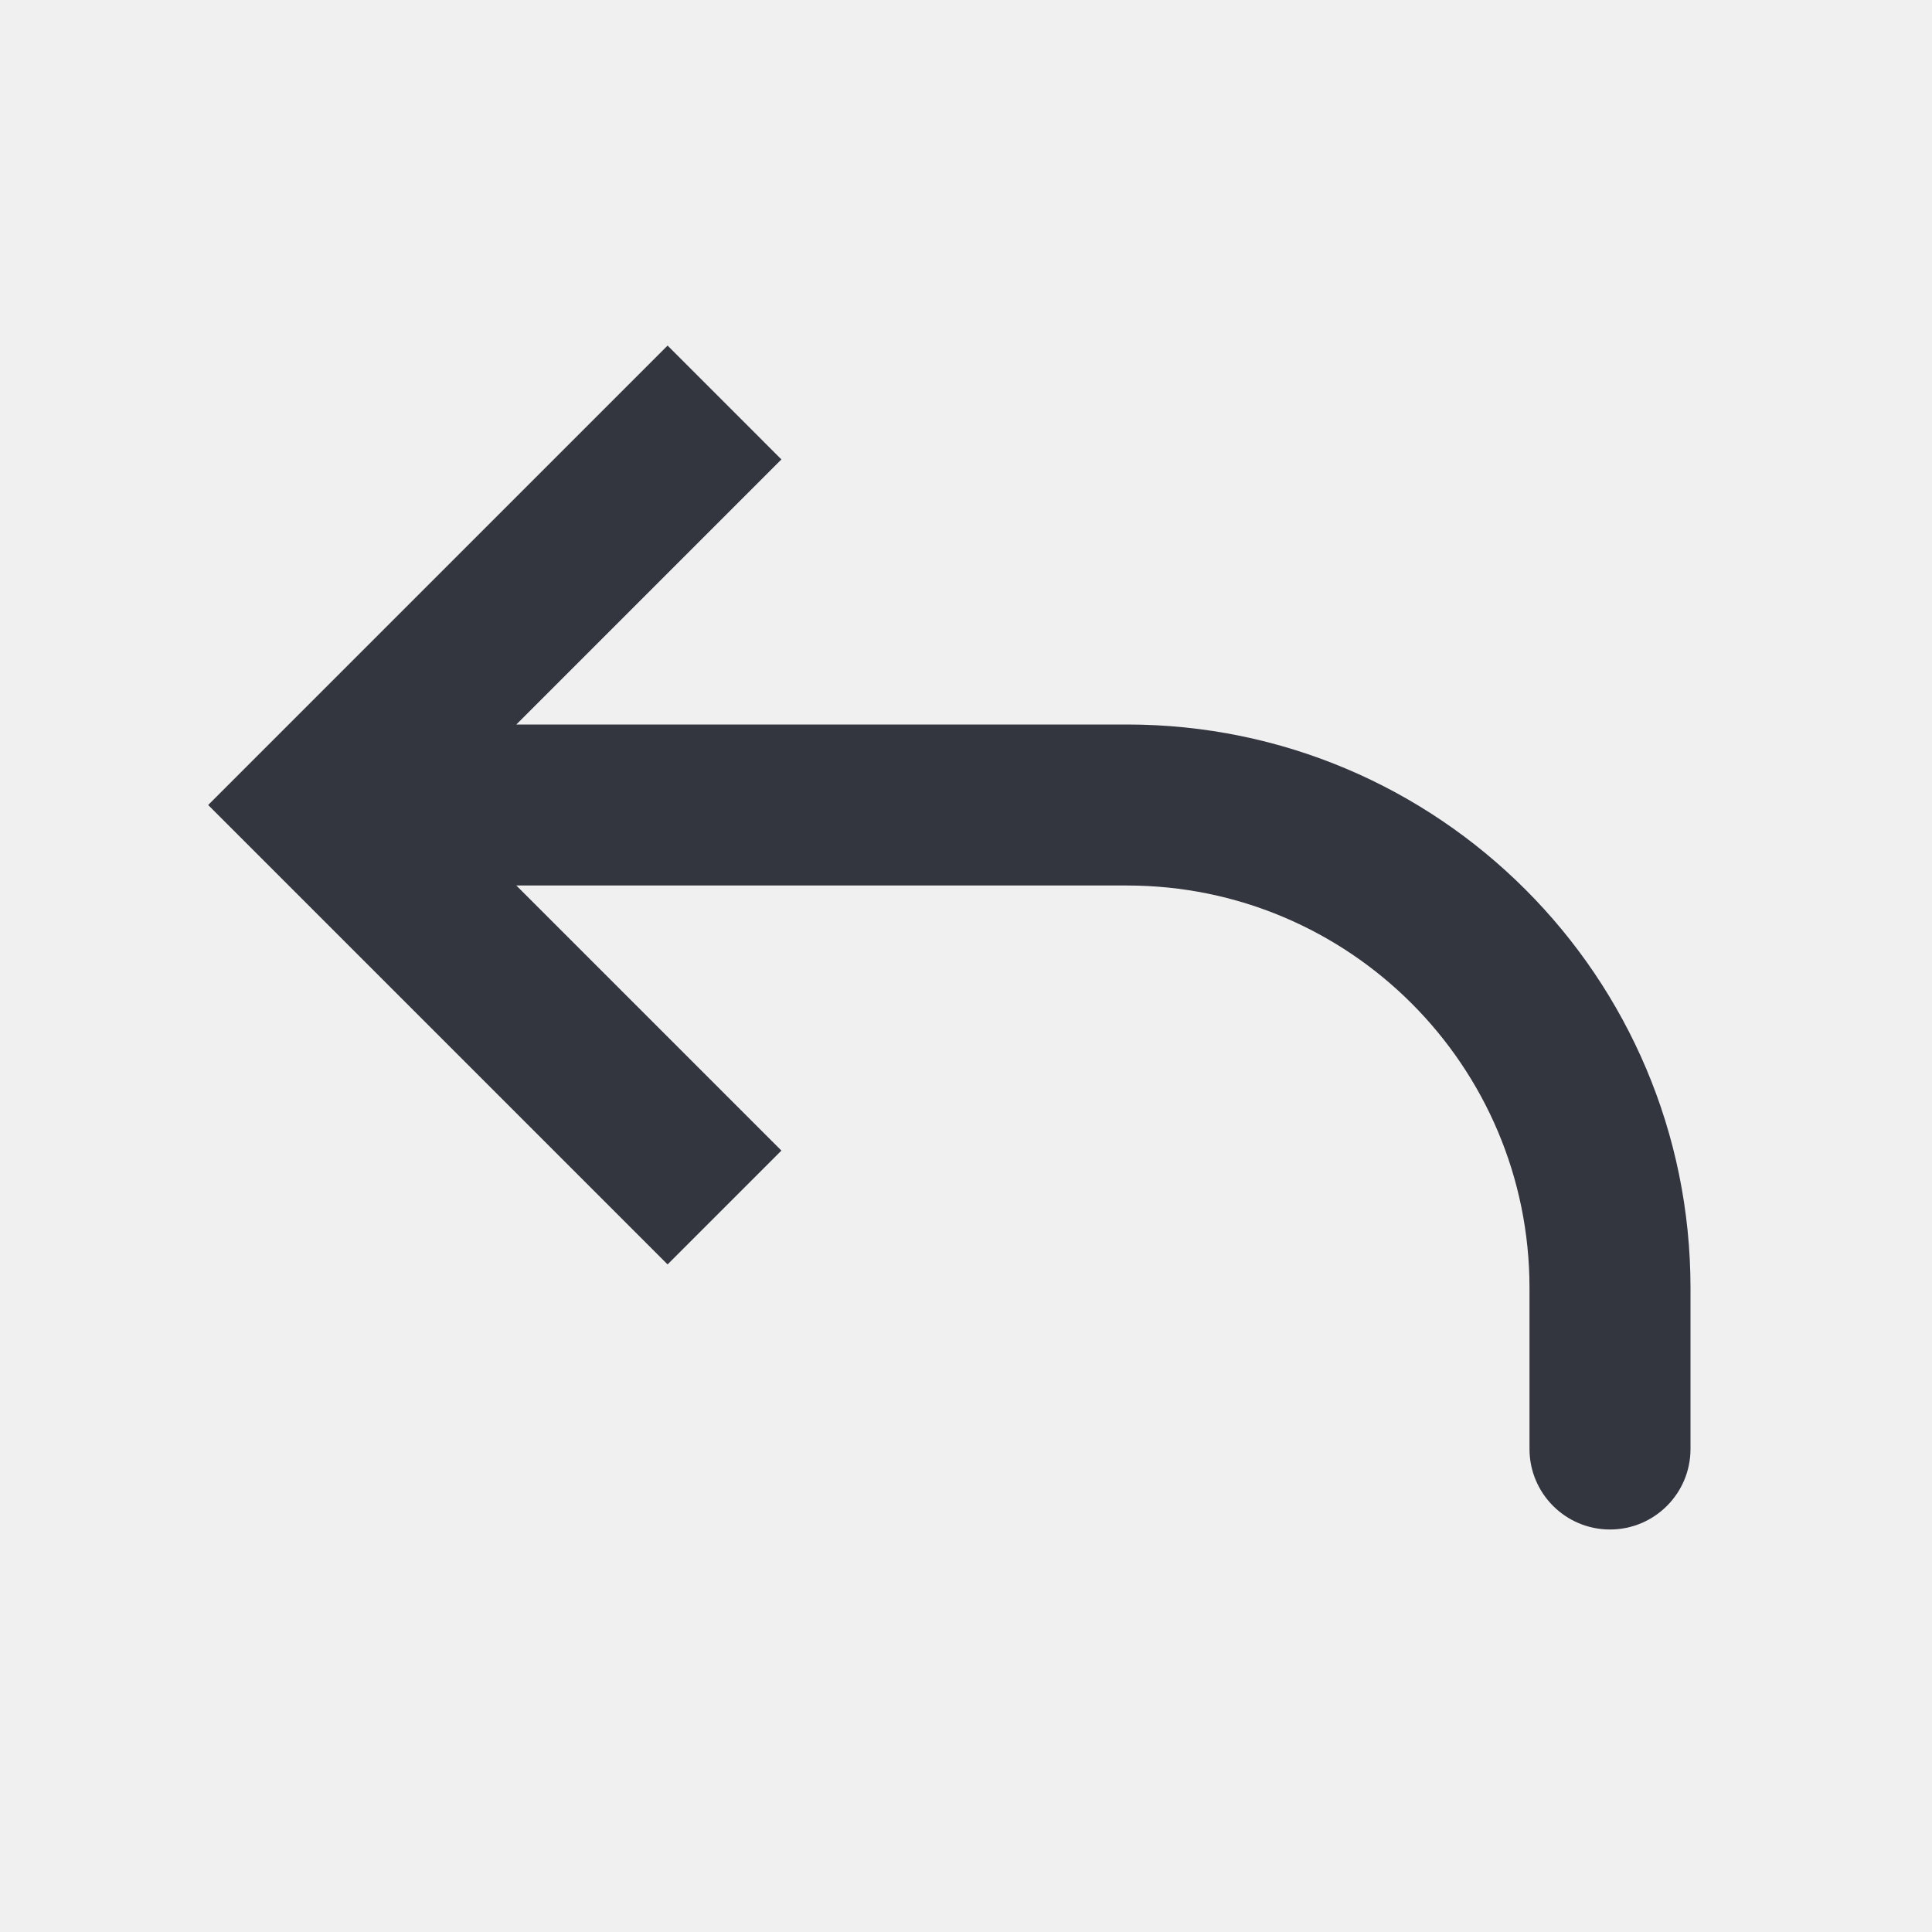
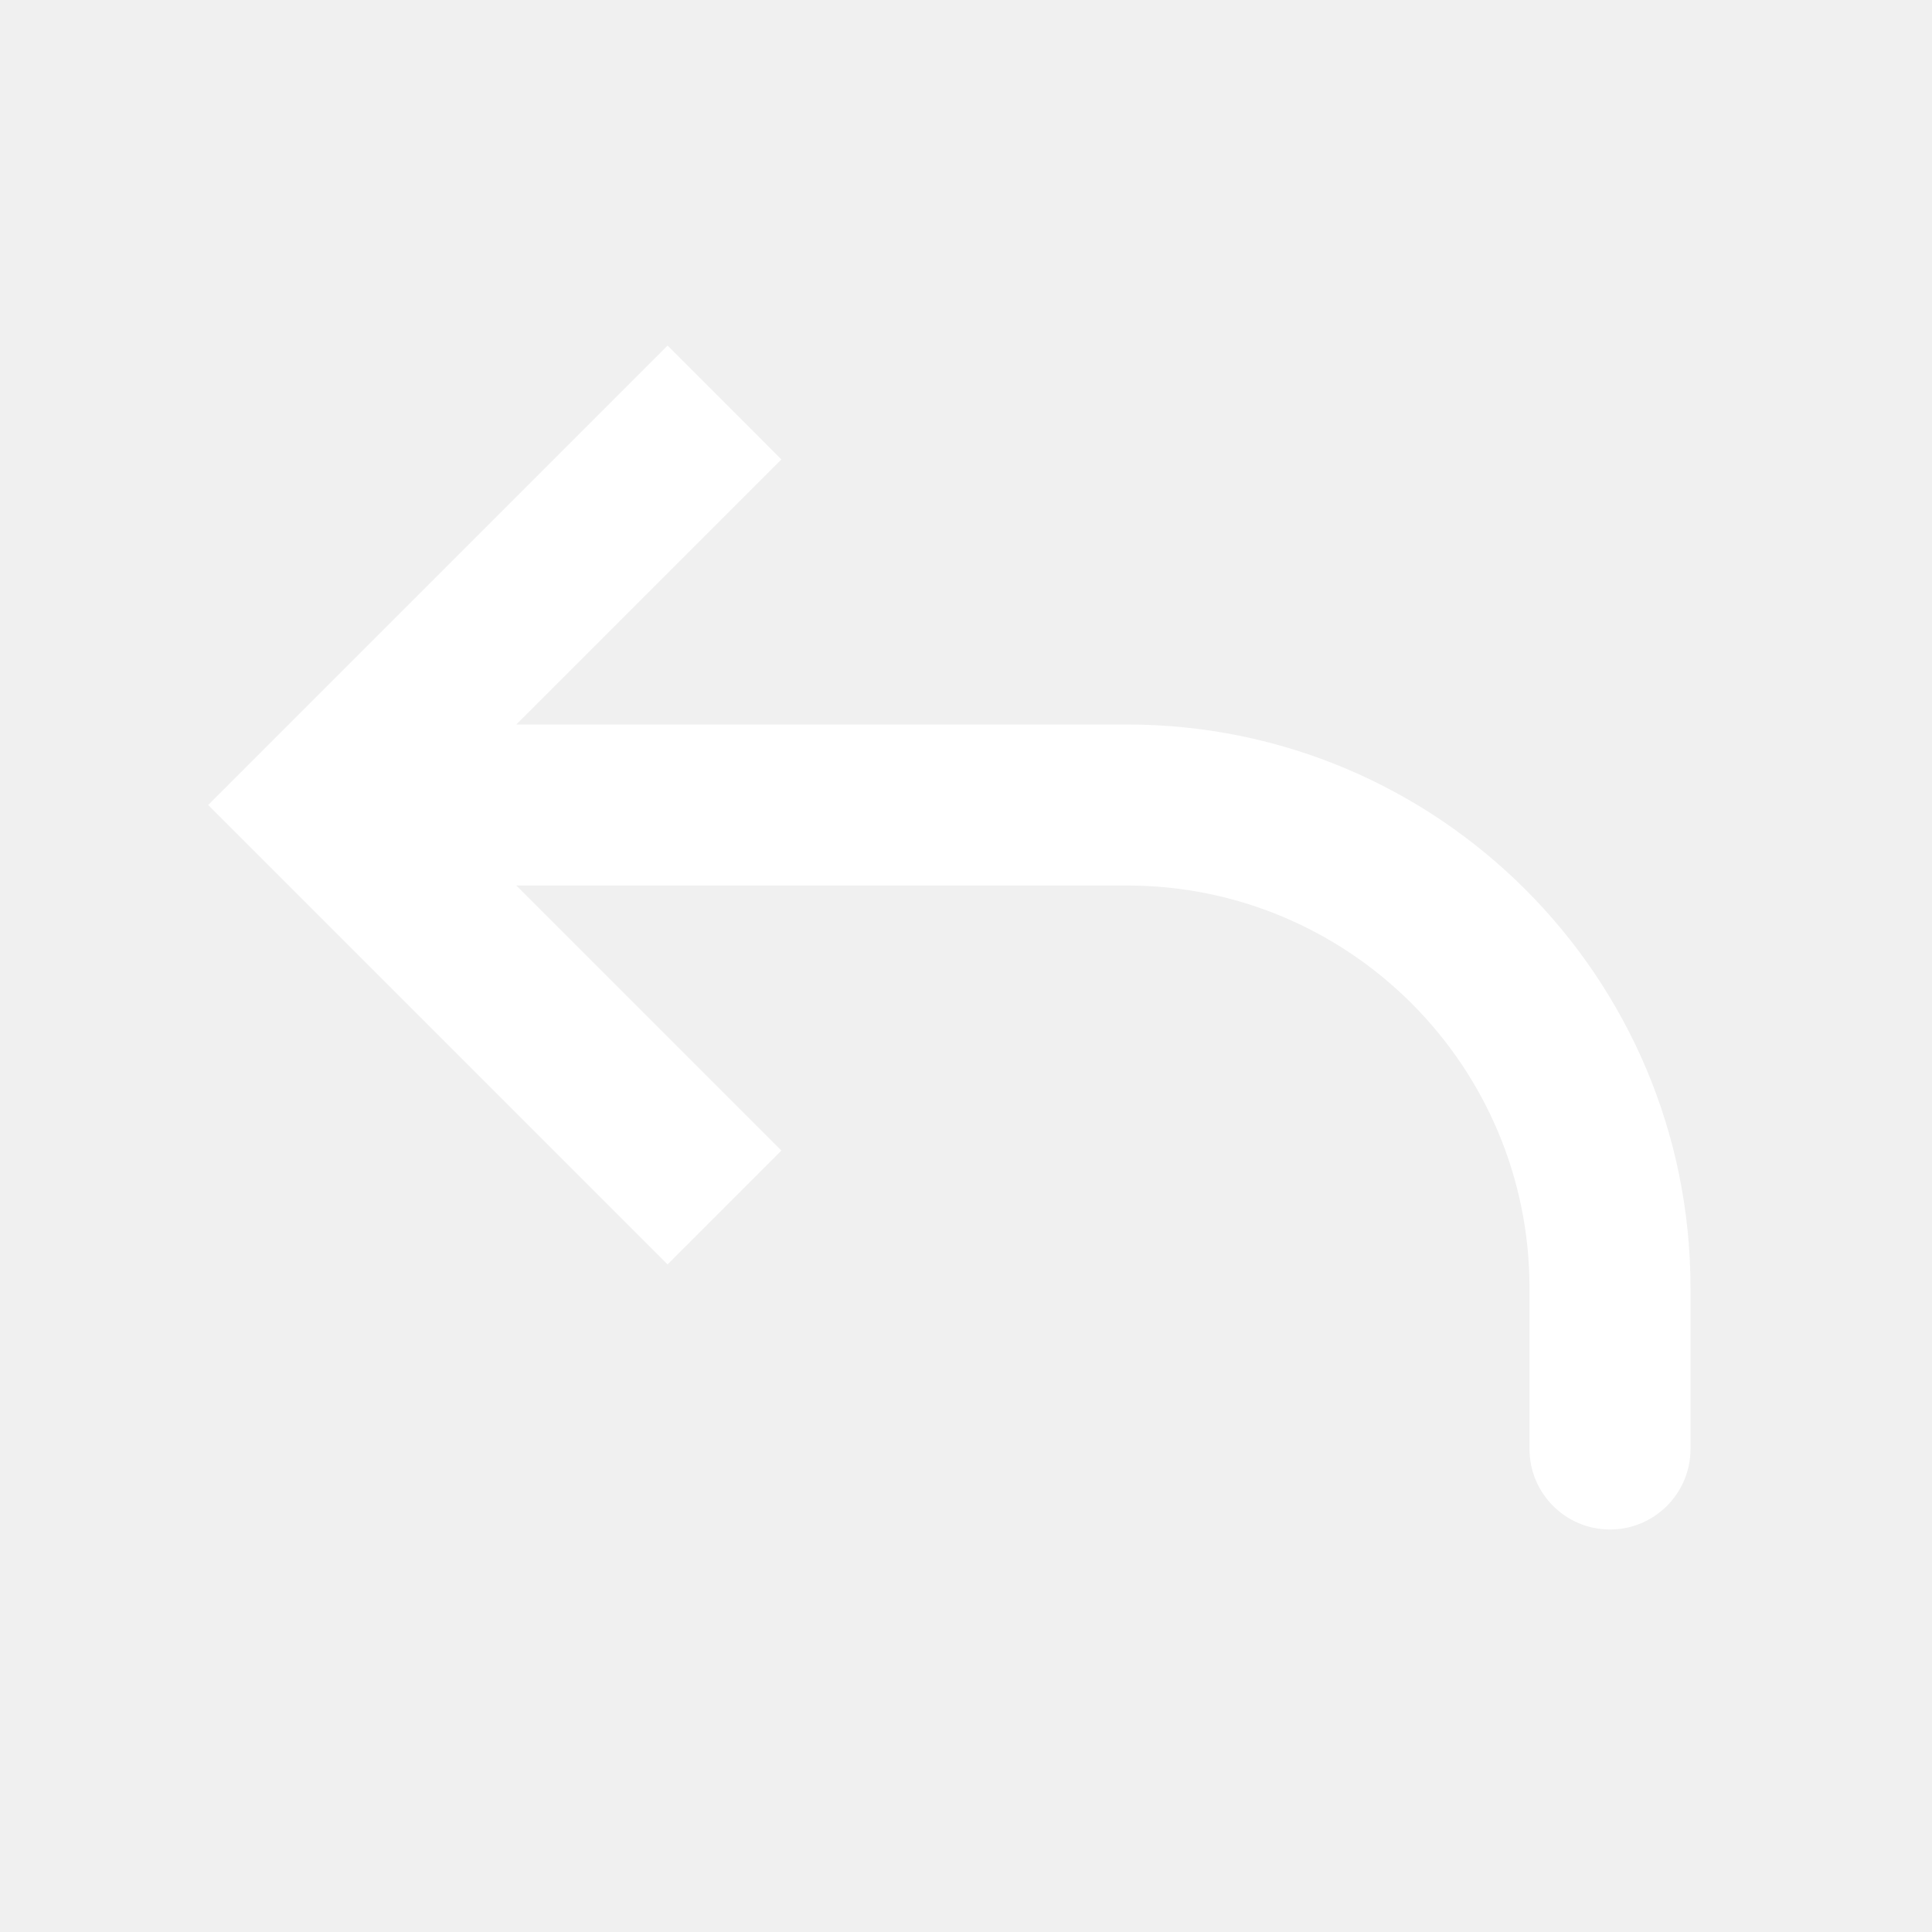
<svg xmlns="http://www.w3.org/2000/svg" width="800px" height="800px" viewBox="0 0 24 24" fill="none">
-   <path d="M4 10L3.293 10.707L2.586 10L3.293 9.293L4 10ZM21 18C21 18.552 20.552 19 20 19C19.448 19 19 18.552 19 18L21 18ZM8.293 15.707L3.293 10.707L4.707 9.293L9.707 14.293L8.293 15.707ZM3.293 9.293L8.293 4.293L9.707 5.707L4.707 10.707L3.293 9.293ZM4 9L14 9L14 11L4 11L4 9ZM21 16L21 18L19 18L19 16L21 16ZM14 9C17.866 9 21 12.134 21 16L19 16C19 13.239 16.761 11 14 11L14 9Z" fill="#33363F" />
+   <path d="M4 10L3.293 10.707L2.586 10L3.293 9.293L4 10ZM21 18C21 18.552 20.552 19 20 19C19.448 19 19 18.552 19 18L21 18ZM8.293 15.707L3.293 10.707L4.707 9.293L9.707 14.293L8.293 15.707ZM3.293 9.293L8.293 4.293L9.707 5.707L4.707 10.707L3.293 9.293ZM4 9L14 9L14 11L4 11L4 9ZM21 16L21 18L19 18L19 16L21 16ZM14 9C17.866 9 21 12.134 21 16L19 16C19 13.239 16.761 11 14 11L14 9Z" fill="#FFFFFF" />
</svg>
